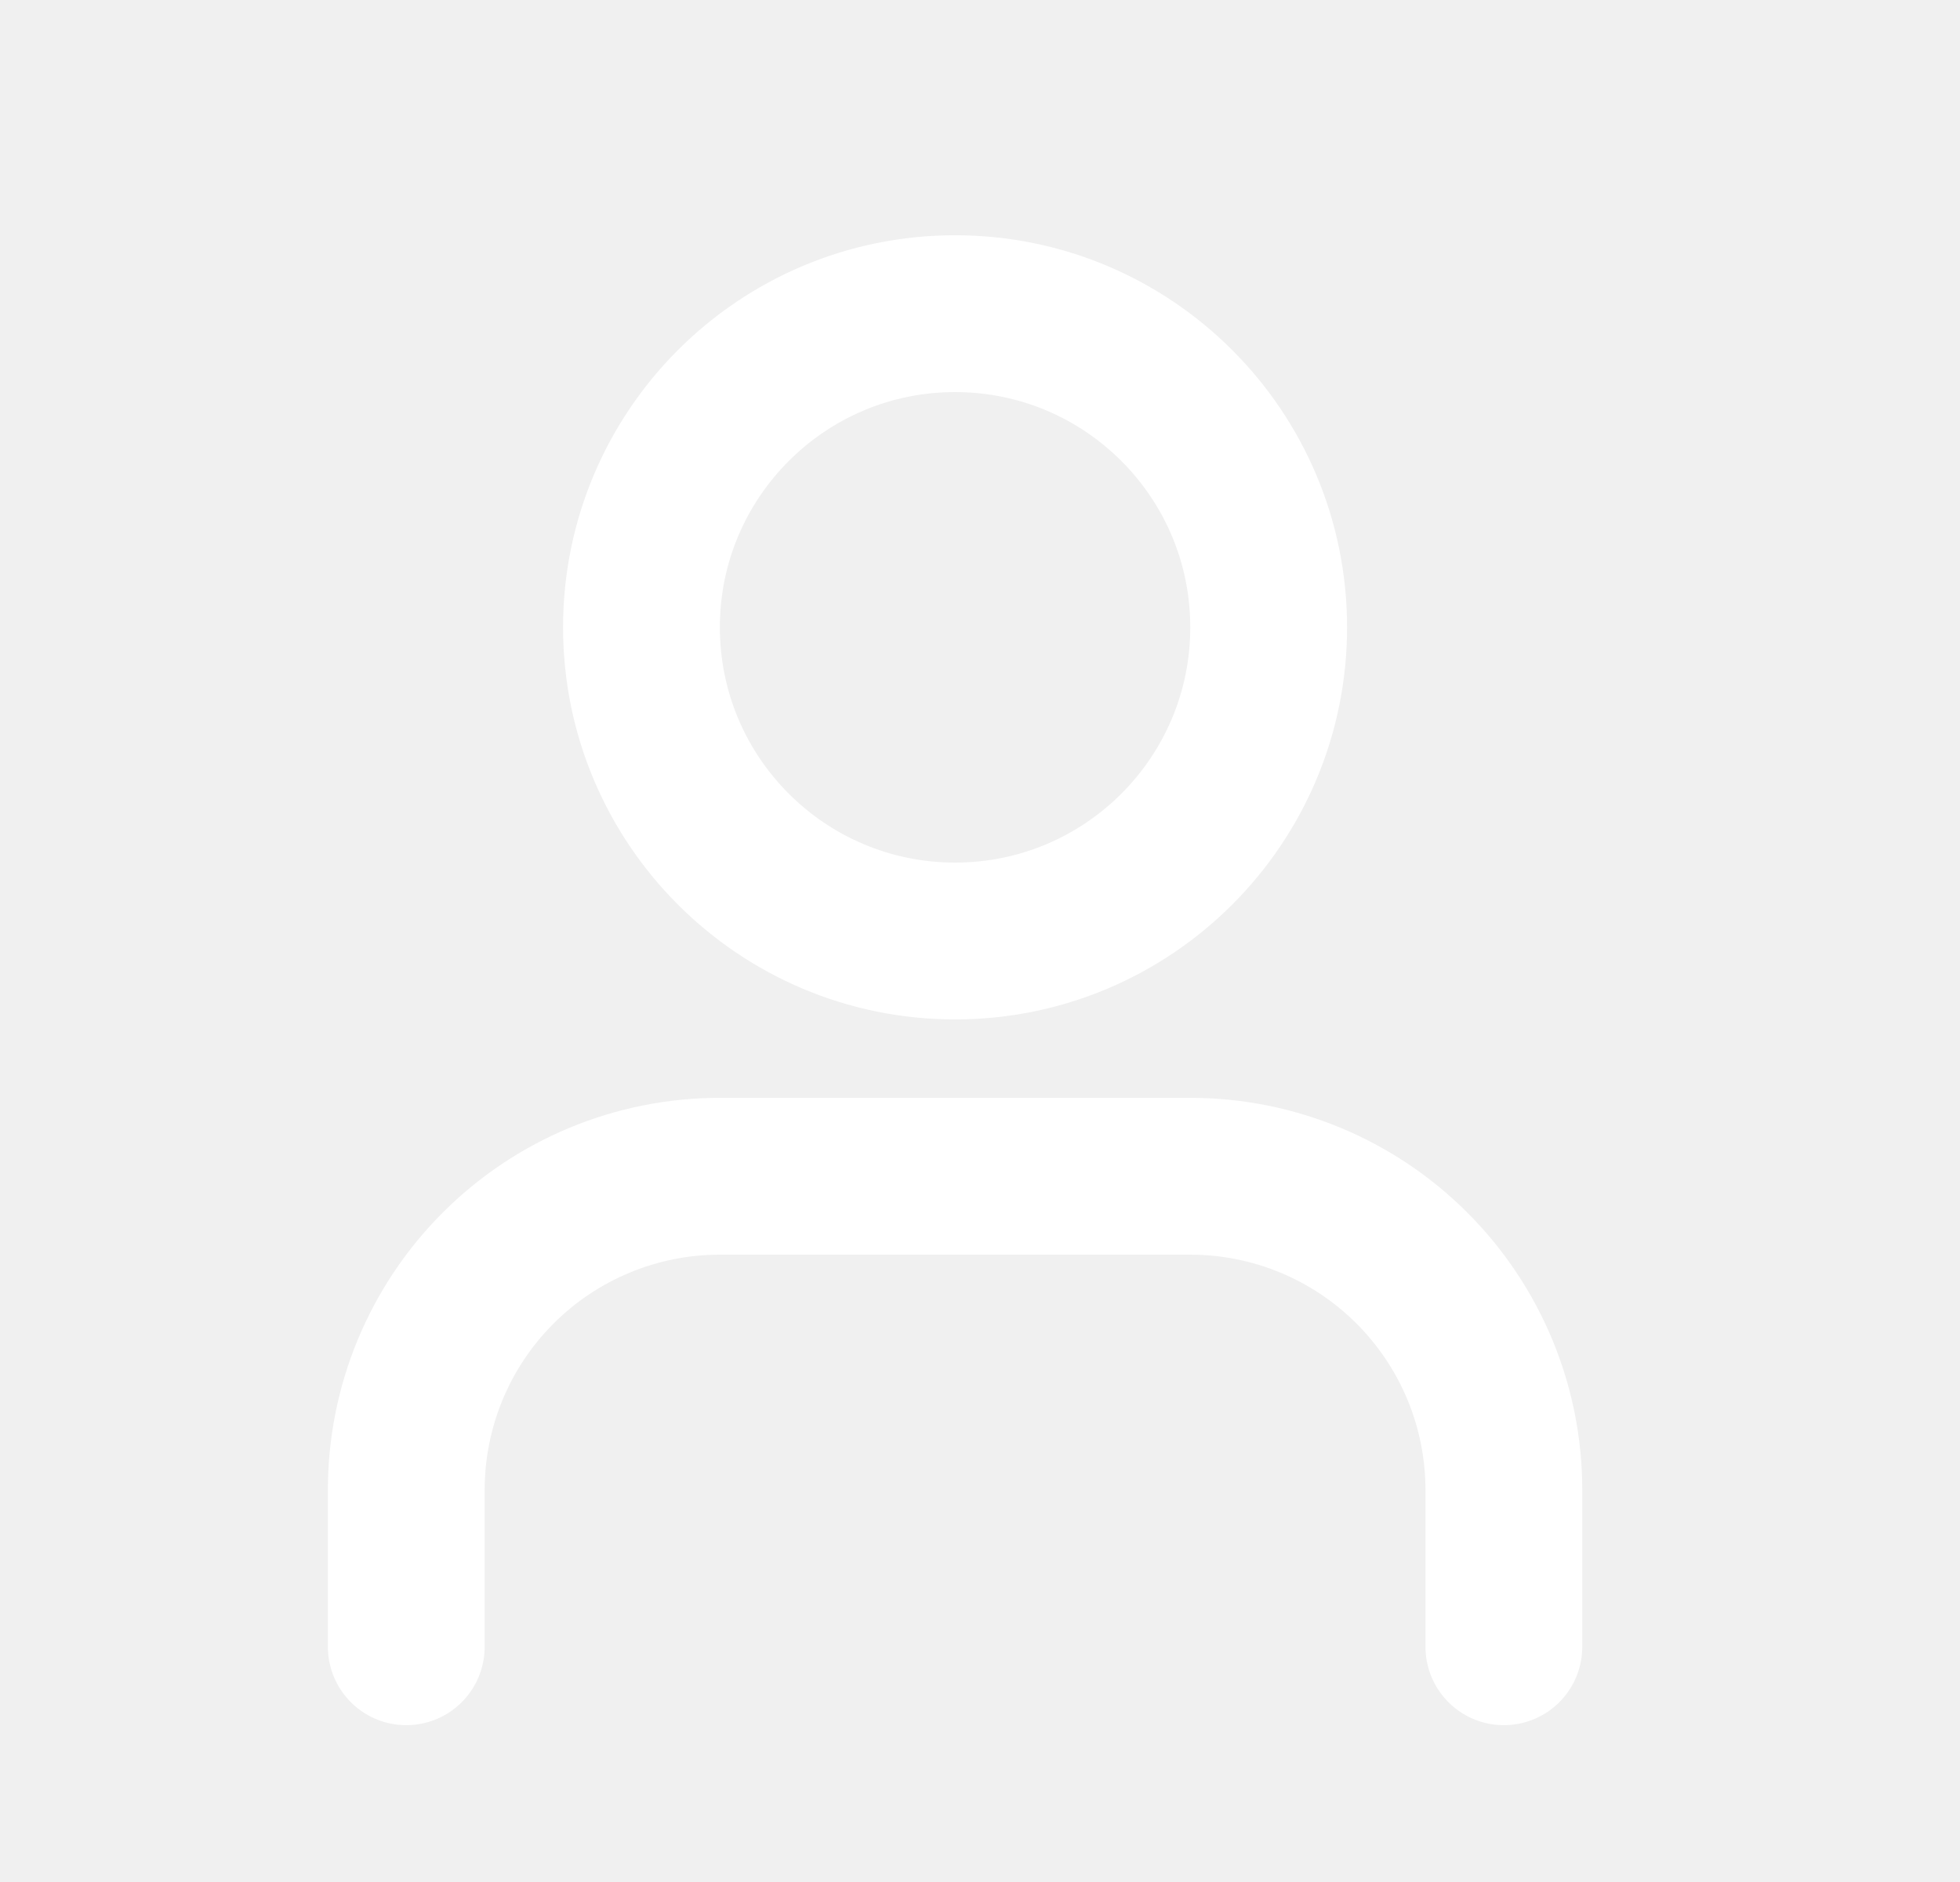
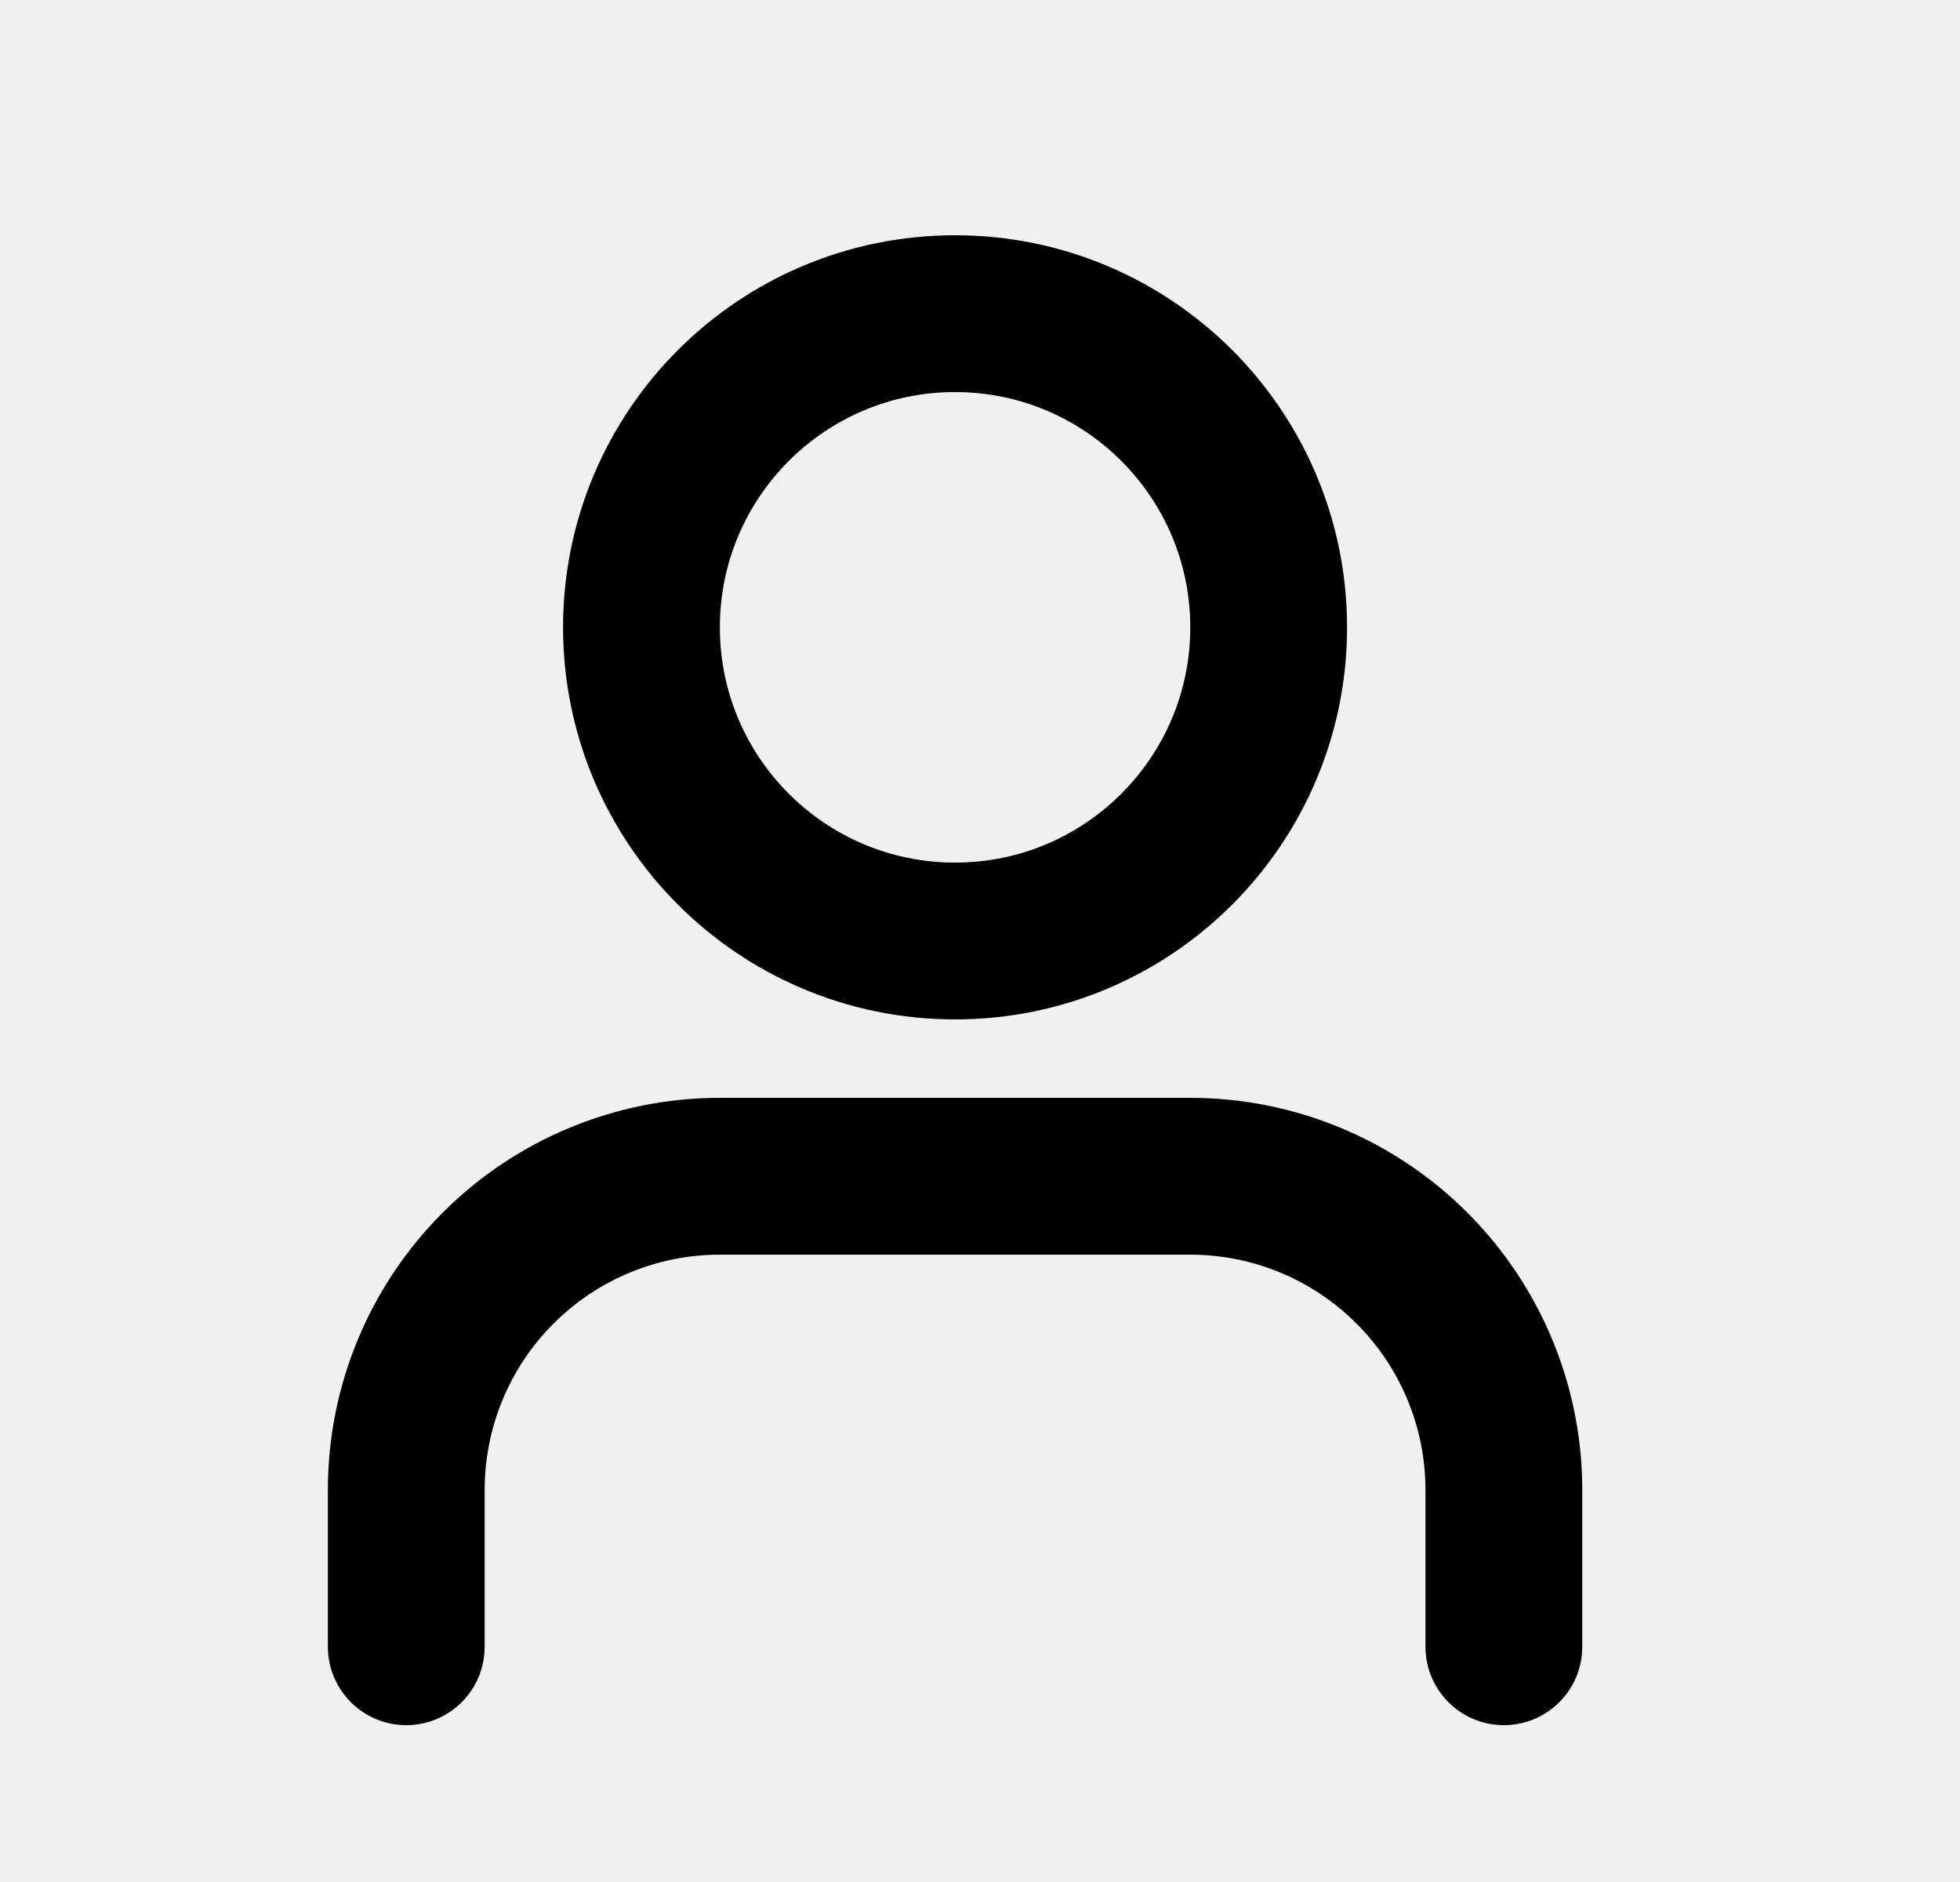
<svg xmlns="http://www.w3.org/2000/svg" width="25" height="24" viewBox="0 0 25 24" fill="none">
-   <path d="M19.182 21V19C19.182 17.939 18.76 16.922 18.01 16.172C17.26 15.421 16.242 15 15.182 15H9.182C8.121 15 7.103 15.421 6.353 16.172C5.603 16.922 5.182 17.939 5.182 19V21" stroke="white" stroke-width="2" stroke-linecap="round" stroke-linejoin="round" />
-   <path d="M12.182 12C14.391 12 16.182 10.209 16.182 8C16.182 5.791 14.391 4 12.182 4C9.973 4 8.182 5.791 8.182 8C8.182 10.209 9.973 12 12.182 12Z" stroke="white" stroke-width="2" stroke-linecap="round" stroke-linejoin="round" />
+   <path d="M19.182 21V19C19.182 17.939 18.76 16.922 18.01 16.172C17.26 15.421 16.242 15 15.182 15H9.182C8.121 15 7.103 15.421 6.353 16.172C5.603 16.922 5.182 17.939 5.182 19V21" stroke="currentColor" stroke-width="2" stroke-linecap="round" stroke-linejoin="round" />
+   <path d="M12.182 12C14.391 12 16.182 10.209 16.182 8C16.182 5.791 14.391 4 12.182 4C9.973 4 8.182 5.791 8.182 8C8.182 10.209 9.973 12 12.182 12Z" stroke="currentColor" stroke-width="2" stroke-linecap="round" stroke-linejoin="round" />
</svg>
